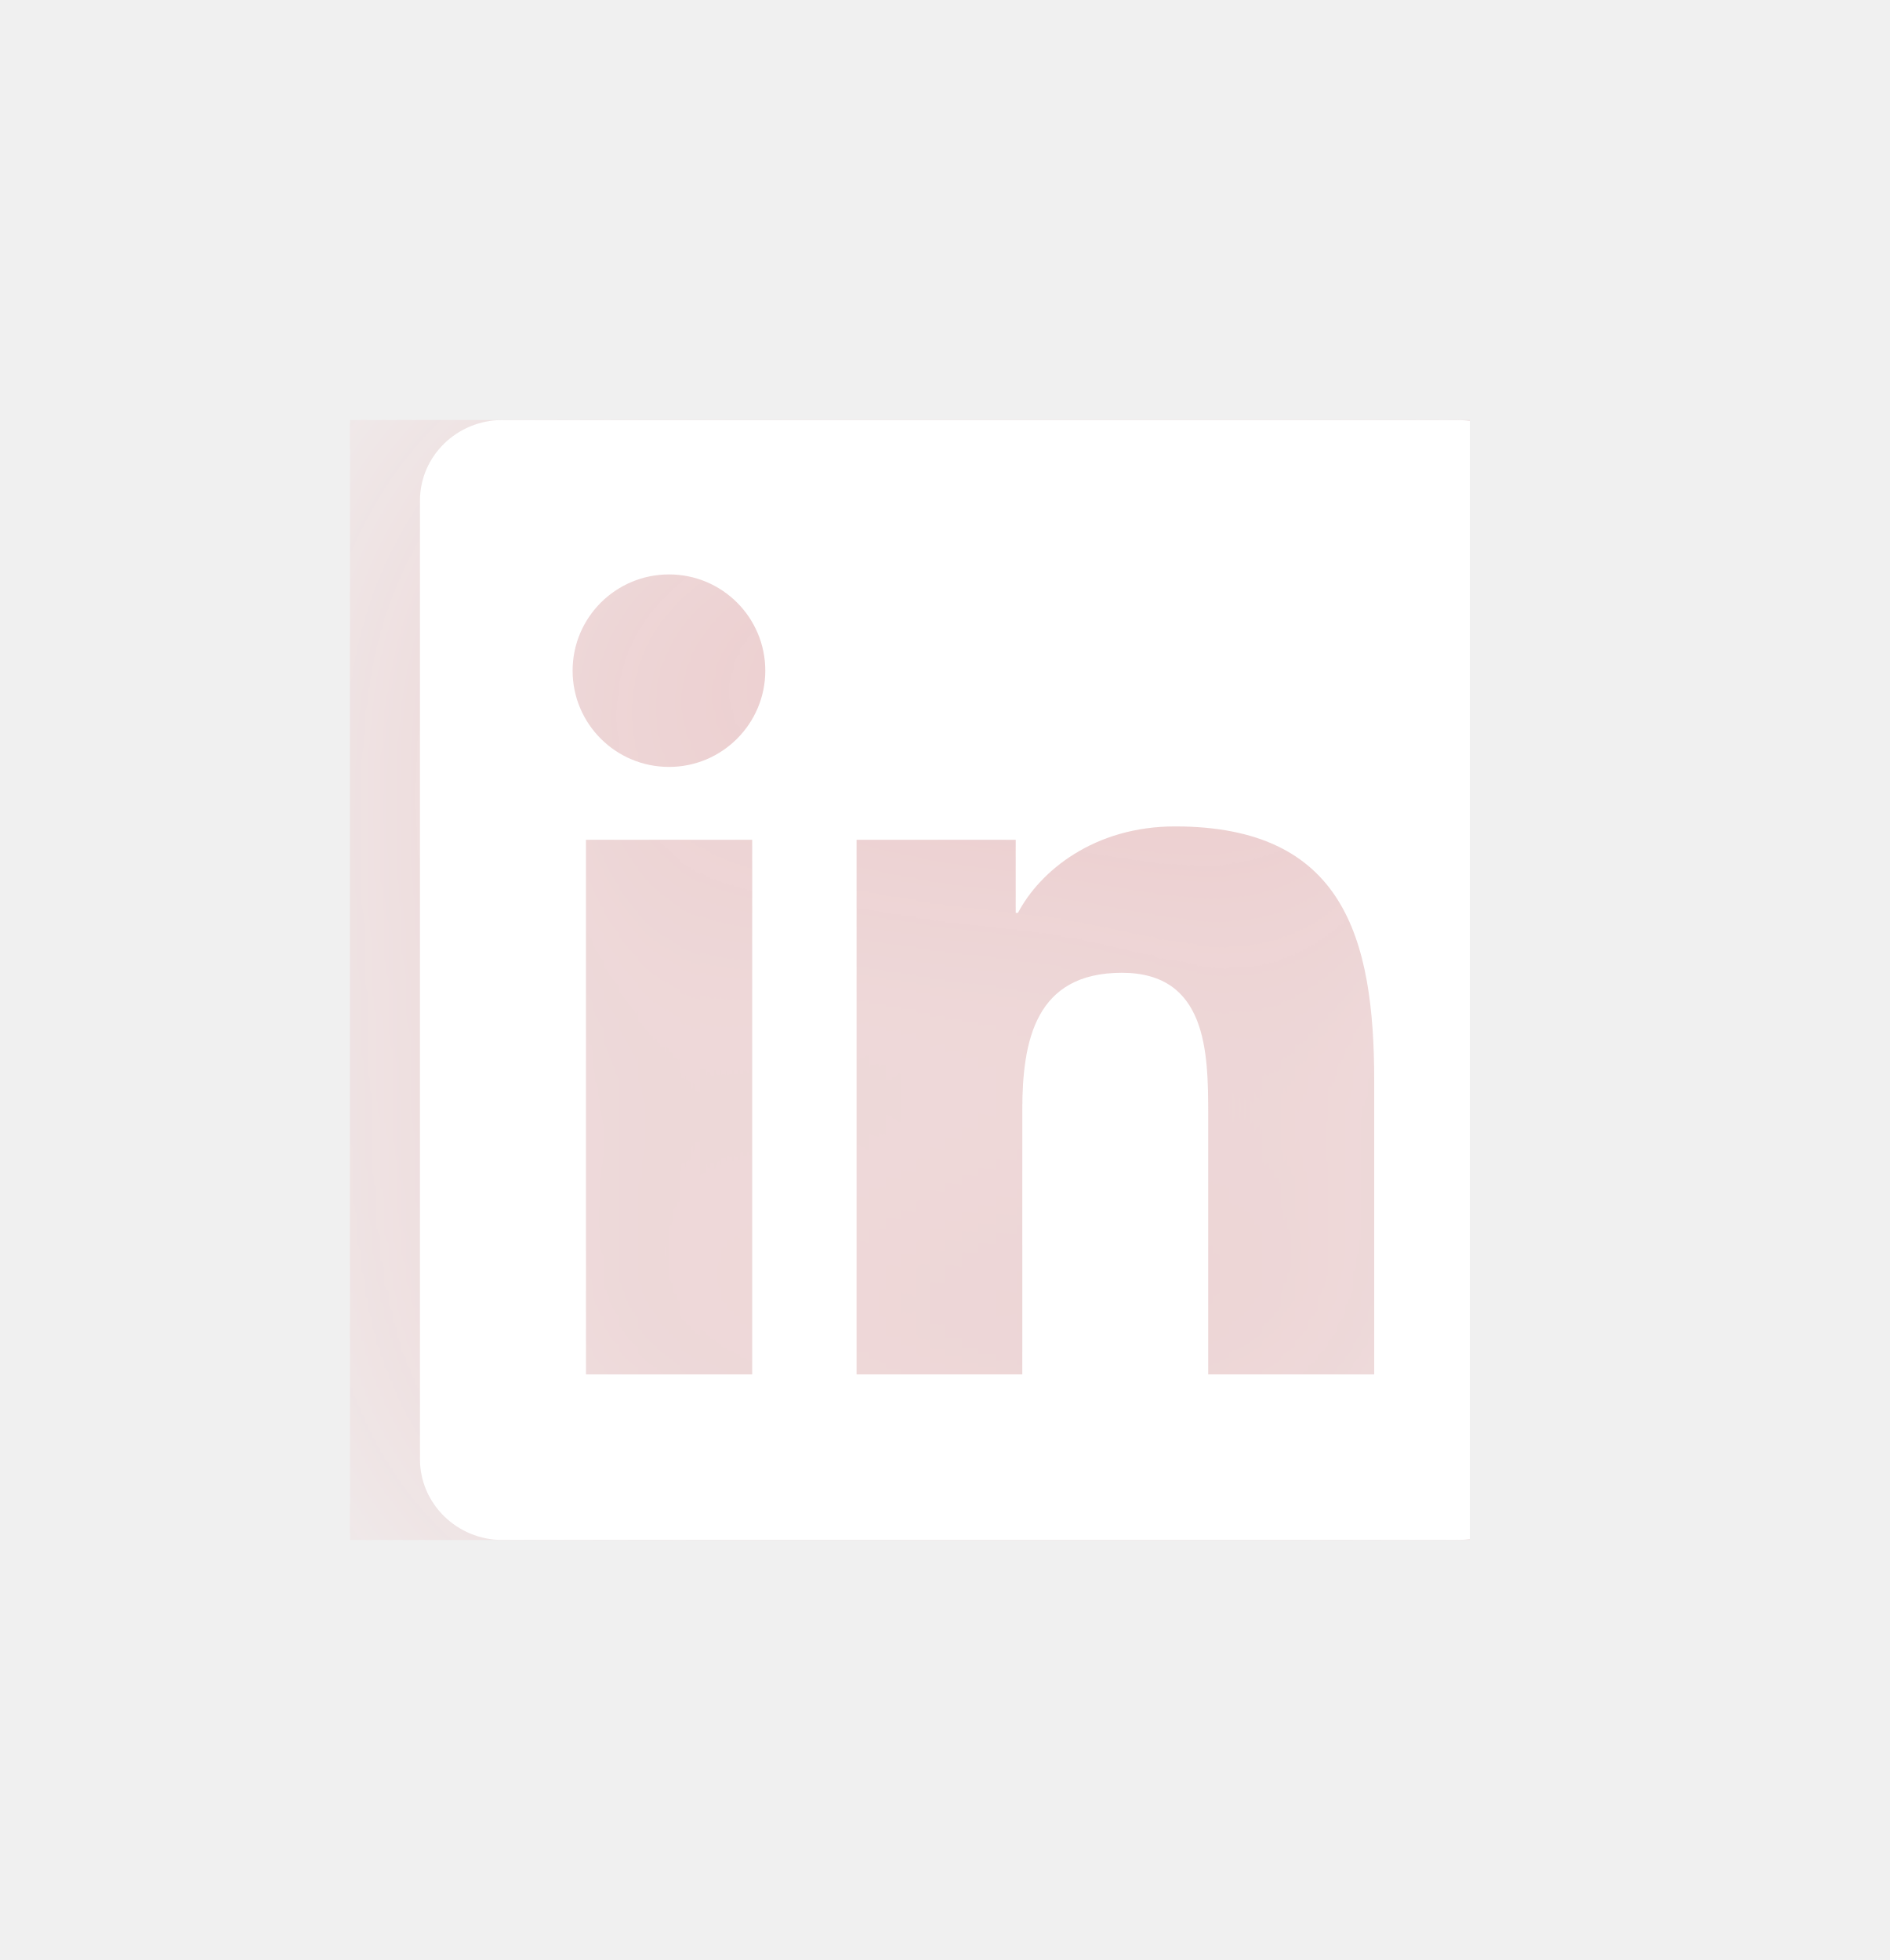
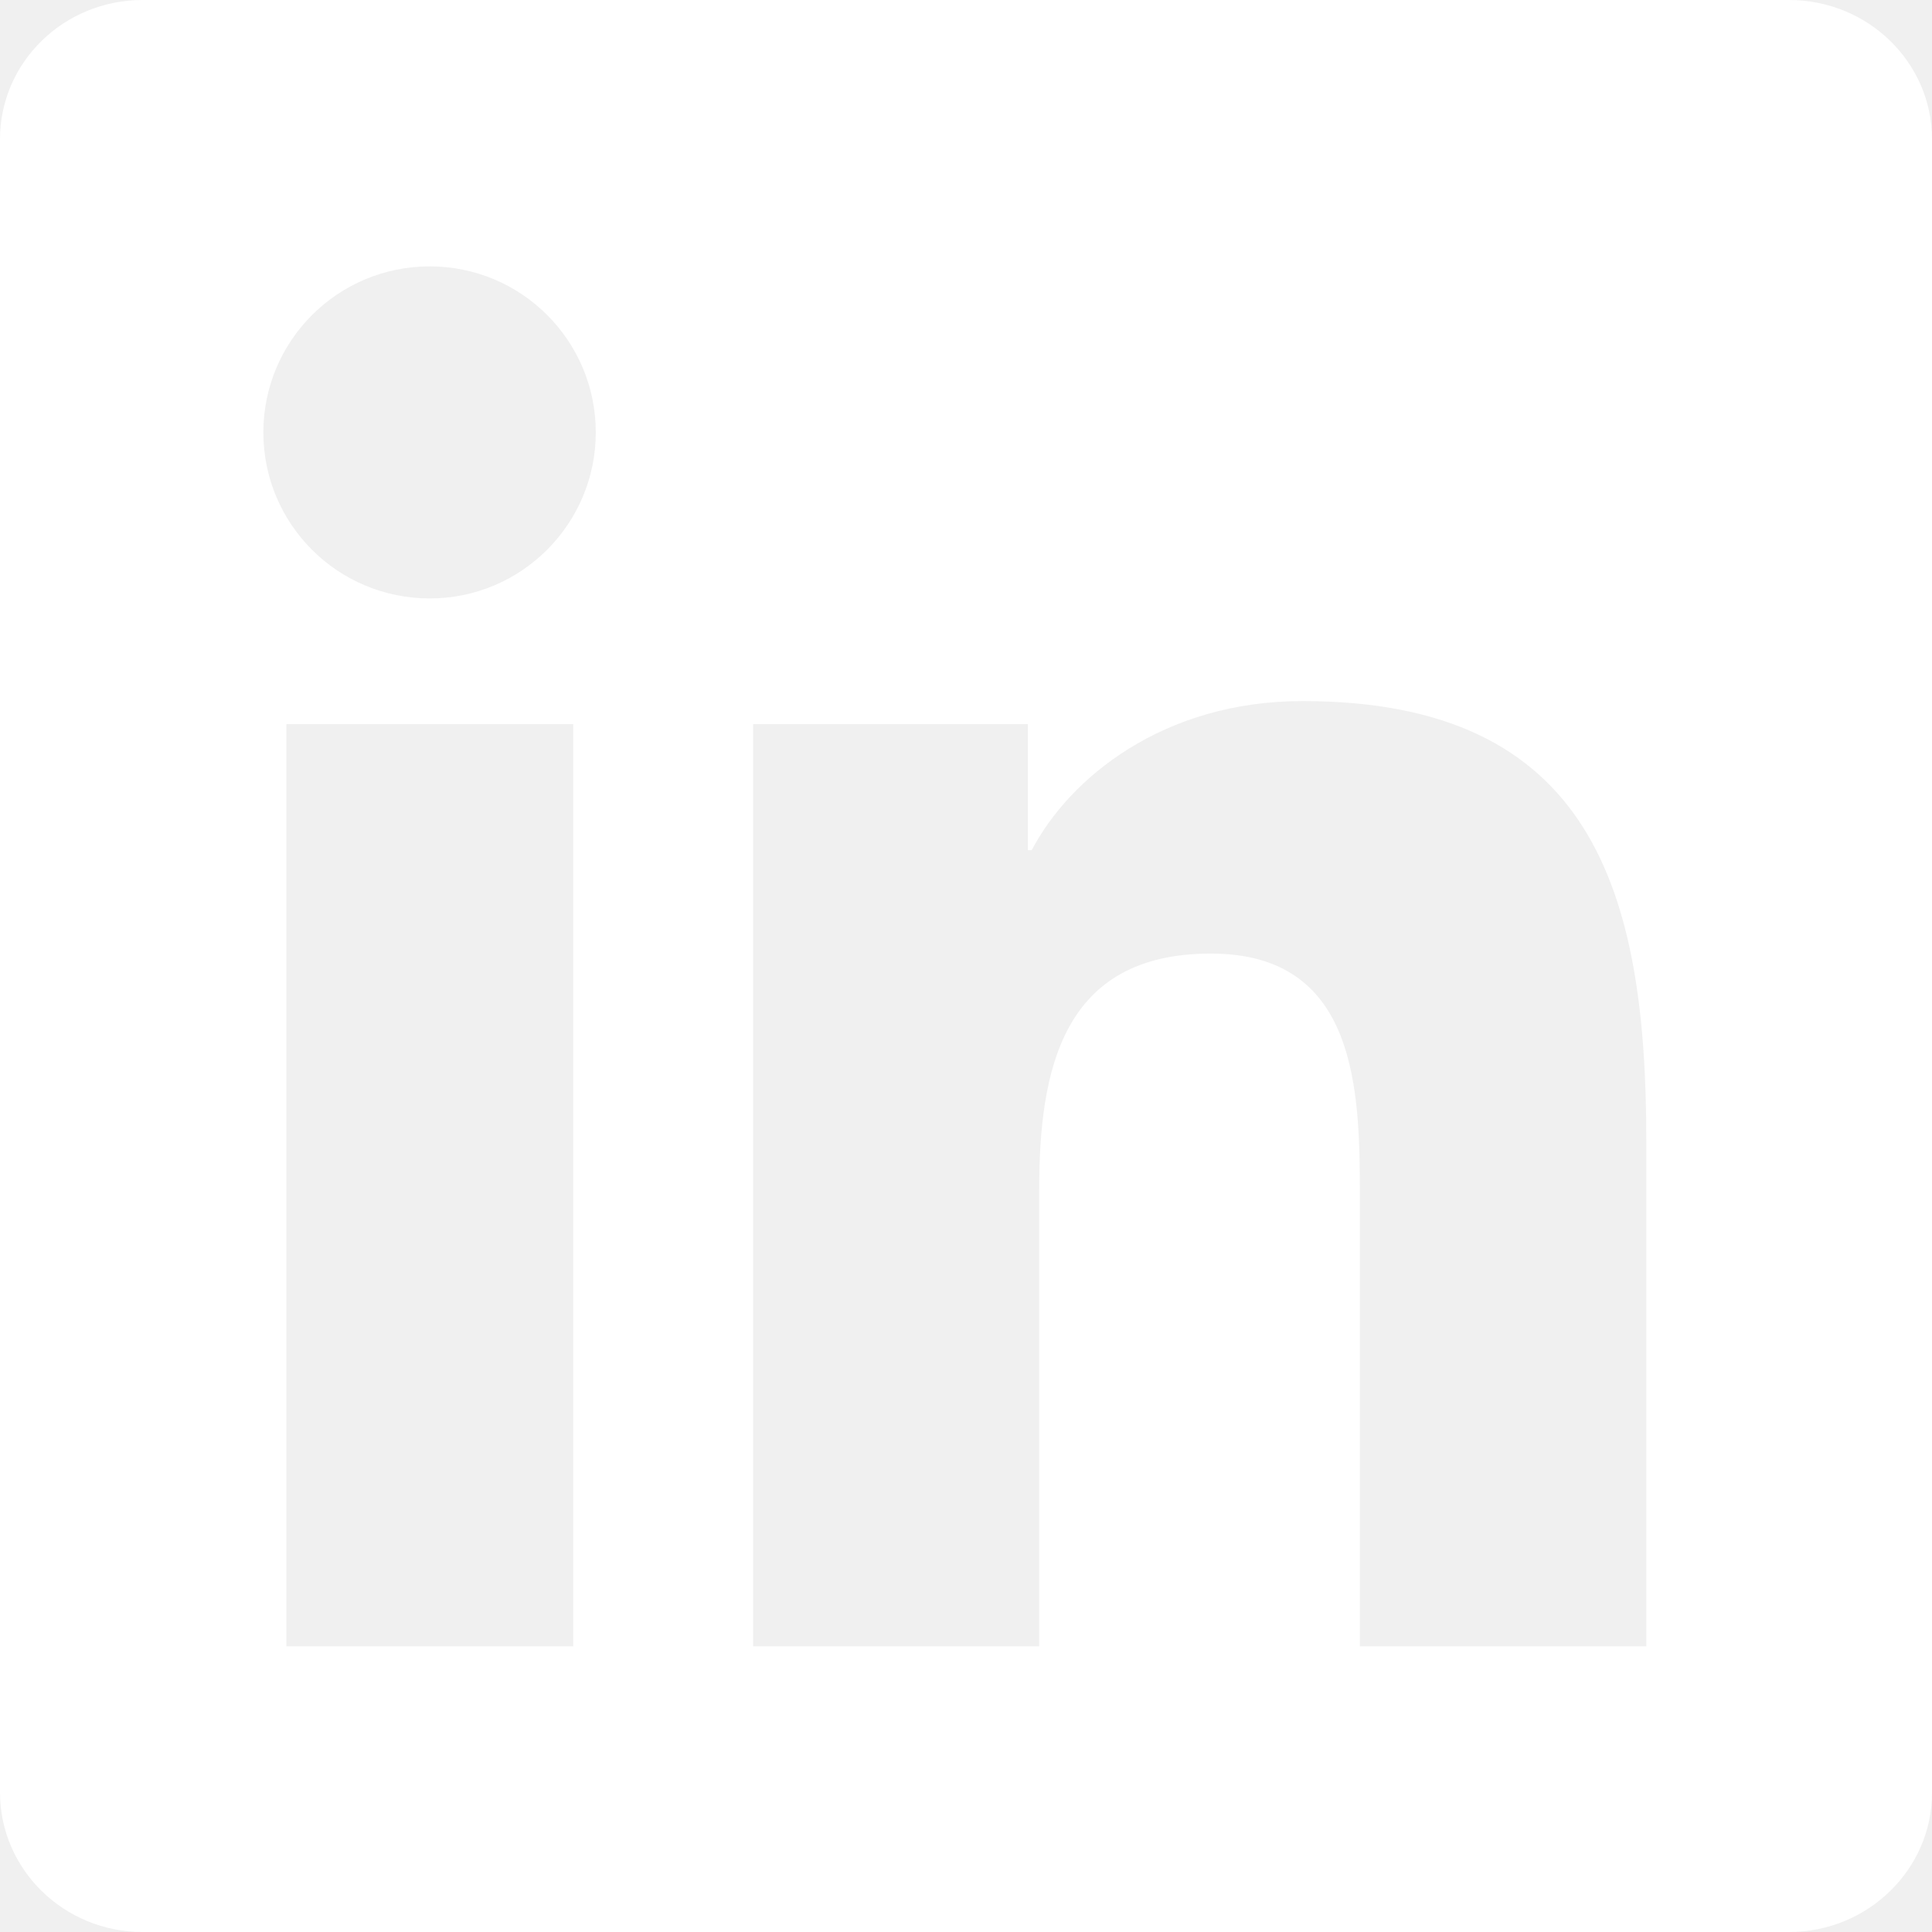
- <svg xmlns="http://www.w3.org/2000/svg" width="27" height="28" viewBox="0 0 27 28" fill="none">
-   <g clip-path="url(#clip0_348_1245)" filter="url(#filter0_d_348_1245)">
-     <path d="M20.816 6H7.181C6.528 6 6 6.516 6 7.153V20.844C6 21.481 6.528 22 7.181 22H20.816C21.469 22 22 21.481 22 20.847V7.153C22 6.516 21.469 6 20.816 6ZM10.747 19.634H8.372V11.997H10.747V19.634ZM9.559 10.956C8.797 10.956 8.181 10.341 8.181 9.581C8.181 8.822 8.797 8.206 9.559 8.206C10.319 8.206 10.934 8.822 10.934 9.581C10.934 10.338 10.319 10.956 9.559 10.956ZM19.634 19.634H17.262V15.922C17.262 15.037 17.247 13.897 16.028 13.897C14.794 13.897 14.606 14.863 14.606 15.859V19.634H12.238V11.997H14.512V13.041H14.544C14.859 12.441 15.634 11.806 16.788 11.806C19.191 11.806 19.634 13.387 19.634 15.444V19.634Z" fill="white" />
+ <svg xmlns="http://www.w3.org/2000/svg" width="16" height="16" viewBox="0 0 16 16" fill="none">
+   <g clip-path="url(#clip0_1511_2)">
+     <path d="M14.816 0H1.181C0.528 0 0 0.516 0 1.153V14.844C0 15.481 0.528 16 1.181 16H14.816C15.469 16 16 15.481 16 14.847V1.153C16 0.516 15.469 0 14.816 0ZM4.747 13.634H2.372V5.997H4.747V13.634ZM3.559 4.956C2.797 4.956 2.181 4.341 2.181 3.581C2.181 2.822 2.797 2.206 3.559 2.206C4.319 2.206 4.934 2.822 4.934 3.581C4.934 4.338 4.319 4.956 3.559 4.956ZM13.634 13.634H11.262V9.922C11.262 9.037 11.247 7.897 10.028 7.897C8.794 7.897 8.606 8.863 8.606 9.859V13.634H6.237V5.997H8.512V7.041H8.544C8.859 6.441 9.634 5.806 10.787 5.806C13.191 5.806 13.634 7.388 13.634 9.444V13.634V13.634Z" fill="white" />
  </g>
  <defs>
-     <filter id="filter0_d_348_1245" x="-1" y="0" width="28" height="28" filterUnits="userSpaceOnUse" color-interpolation-filters="sRGB">
-       <feFlood flood-opacity="0" result="BackgroundImageFix" />
-       <feColorMatrix in="SourceAlpha" type="matrix" values="0 0 0 0 0 0 0 0 0 0 0 0 0 0 0 0 0 0 127 0" result="hardAlpha" />
-       <feOffset />
-       <feGaussianBlur stdDeviation="3" />
-       <feColorMatrix type="matrix" values="0 0 0 0 0.922 0 0 0 0 0.753 0 0 0 0 0.757 0 0 0 1 0" />
-       <feBlend mode="darken" in2="BackgroundImageFix" result="effect1_dropShadow_348_1245" />
-       <feBlend mode="normal" in="SourceGraphic" in2="effect1_dropShadow_348_1245" result="shape" />
-     </filter>
-     <clipPath id="clip0_348_1245">
-       <rect width="16" height="16" fill="white" transform="translate(5 6)" />
+     <clipPath id="clip0_1511_2">
+       <rect width="16" height="16" fill="white" />
    </clipPath>
  </defs>
</svg>
